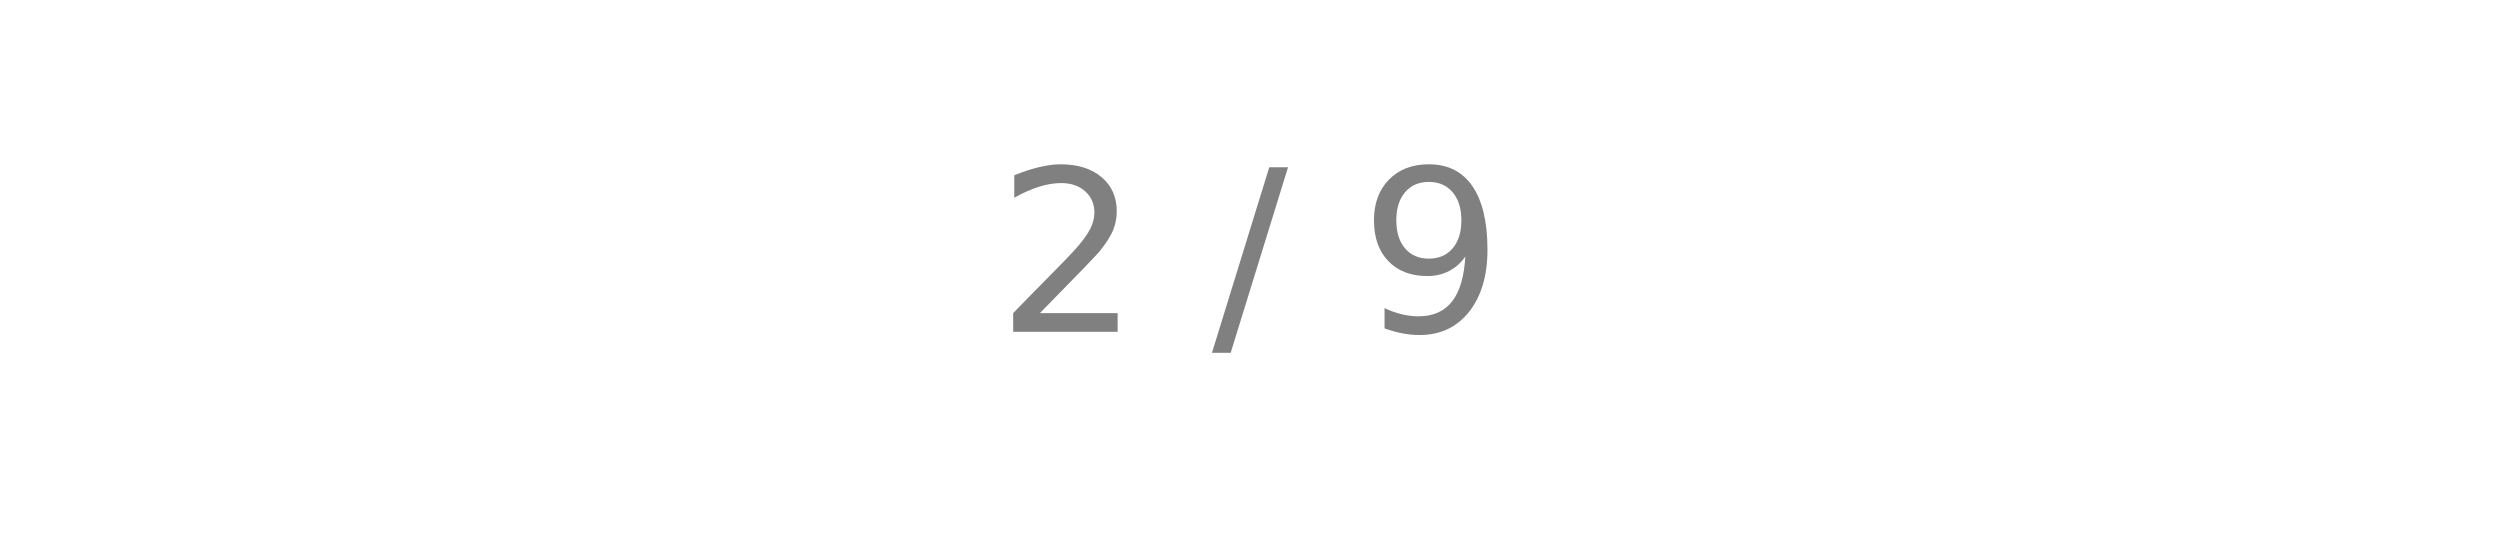
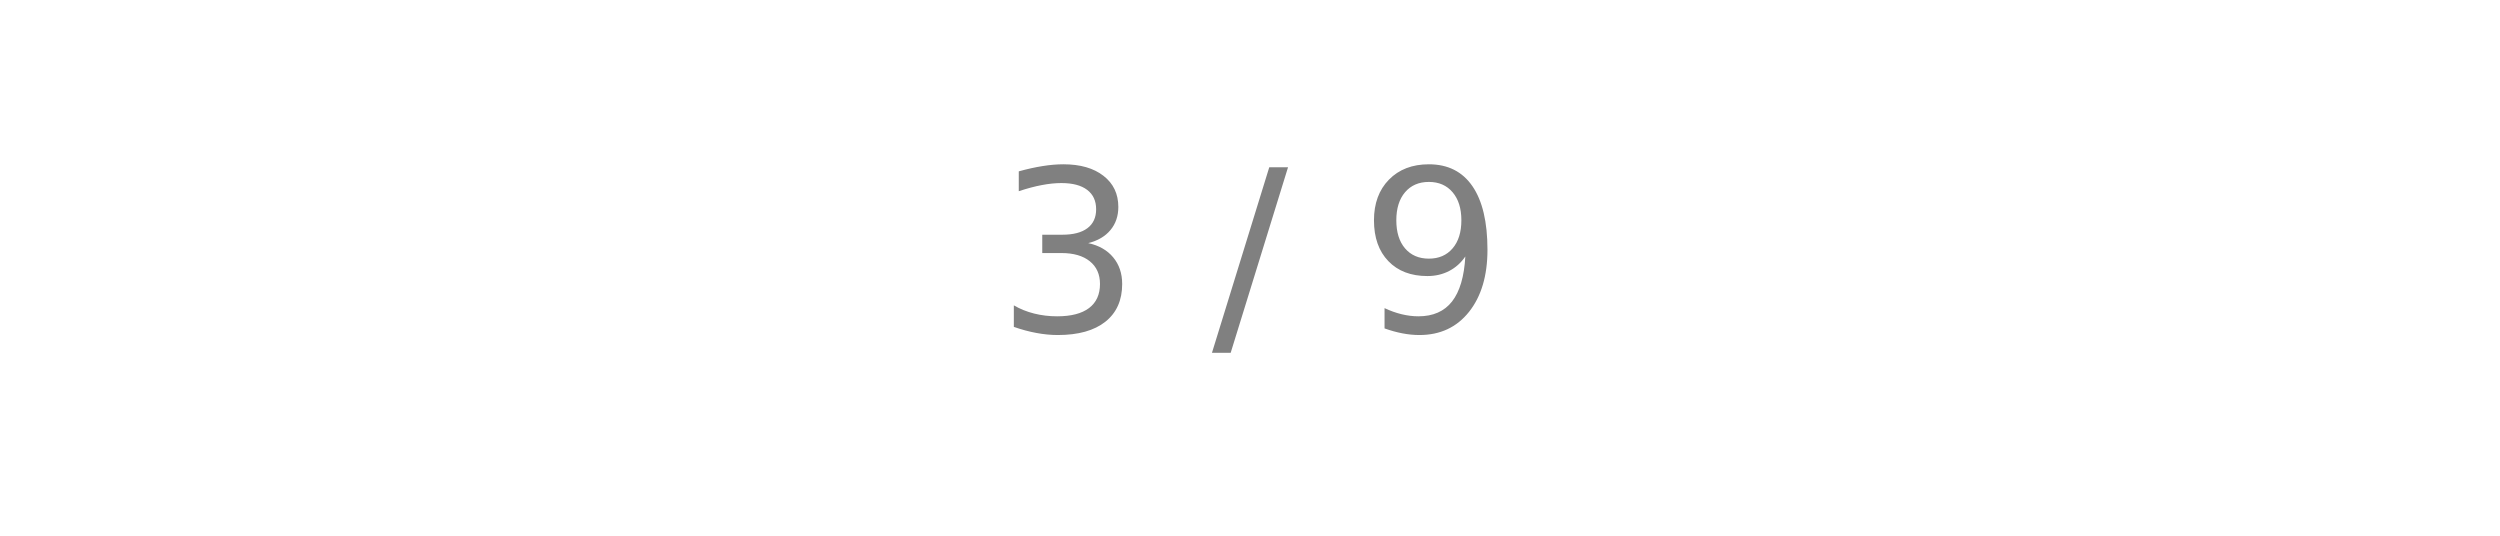
<svg xmlns="http://www.w3.org/2000/svg" width="720pt" height="154.286pt" viewBox="0 0 720 154.286" version="1.1">
  <defs>
    <style type="text/css">*{stroke-linejoin: round; stroke-linecap: butt}</style>
  </defs>
  <g id="figure_1">
    <g id="patch_1">
      <path d="M 0 154.286  L 720 154.286  L 720 0  L 0 0  L 0 154.286  z " style="fill: none" />
    </g>
    <g id="axes_1">
      <g id="text_1">
-         <g clip-path="url(#p3621ad15e8)">
-           <text style="font-size: 65px; font-family: 'DejaVu Sans', 'Bitstream Vera Sans', 'Computer Modern Sans Serif', 'Lucida Grande', 'Verdana', 'Geneva', 'Lucid', 'Arial', 'Helvetica', 'Avant Garde', sans-serif; text-anchor: middle; fill: #808080" x="360" y="95.566" transform="rotate(-0 360 95.56629)">2 / 9</text>
+         <g clip-path="url(#p403e16a3ec)">
+           <text style="font-size: 65px; font-family: 'DejaVu Sans', 'Bitstream Vera Sans', 'Computer Modern Sans Serif', 'Lucida Grande', 'Verdana', 'Geneva', 'Lucid', 'Arial', 'Helvetica', 'Avant Garde', sans-serif; text-anchor: middle; fill: #808080" x="360" y="95.566" transform="rotate(-0 360 95.56629)">3 / 9</text>
        </g>
      </g>
    </g>
  </g>
  <defs>
-     <clipPath id="p3621ad15e8">
+     <clipPath id="p403e16a3ec">
      <rect x="0" y="0" width="720" height="154.286" />
    </clipPath>
  </defs>
</svg>
